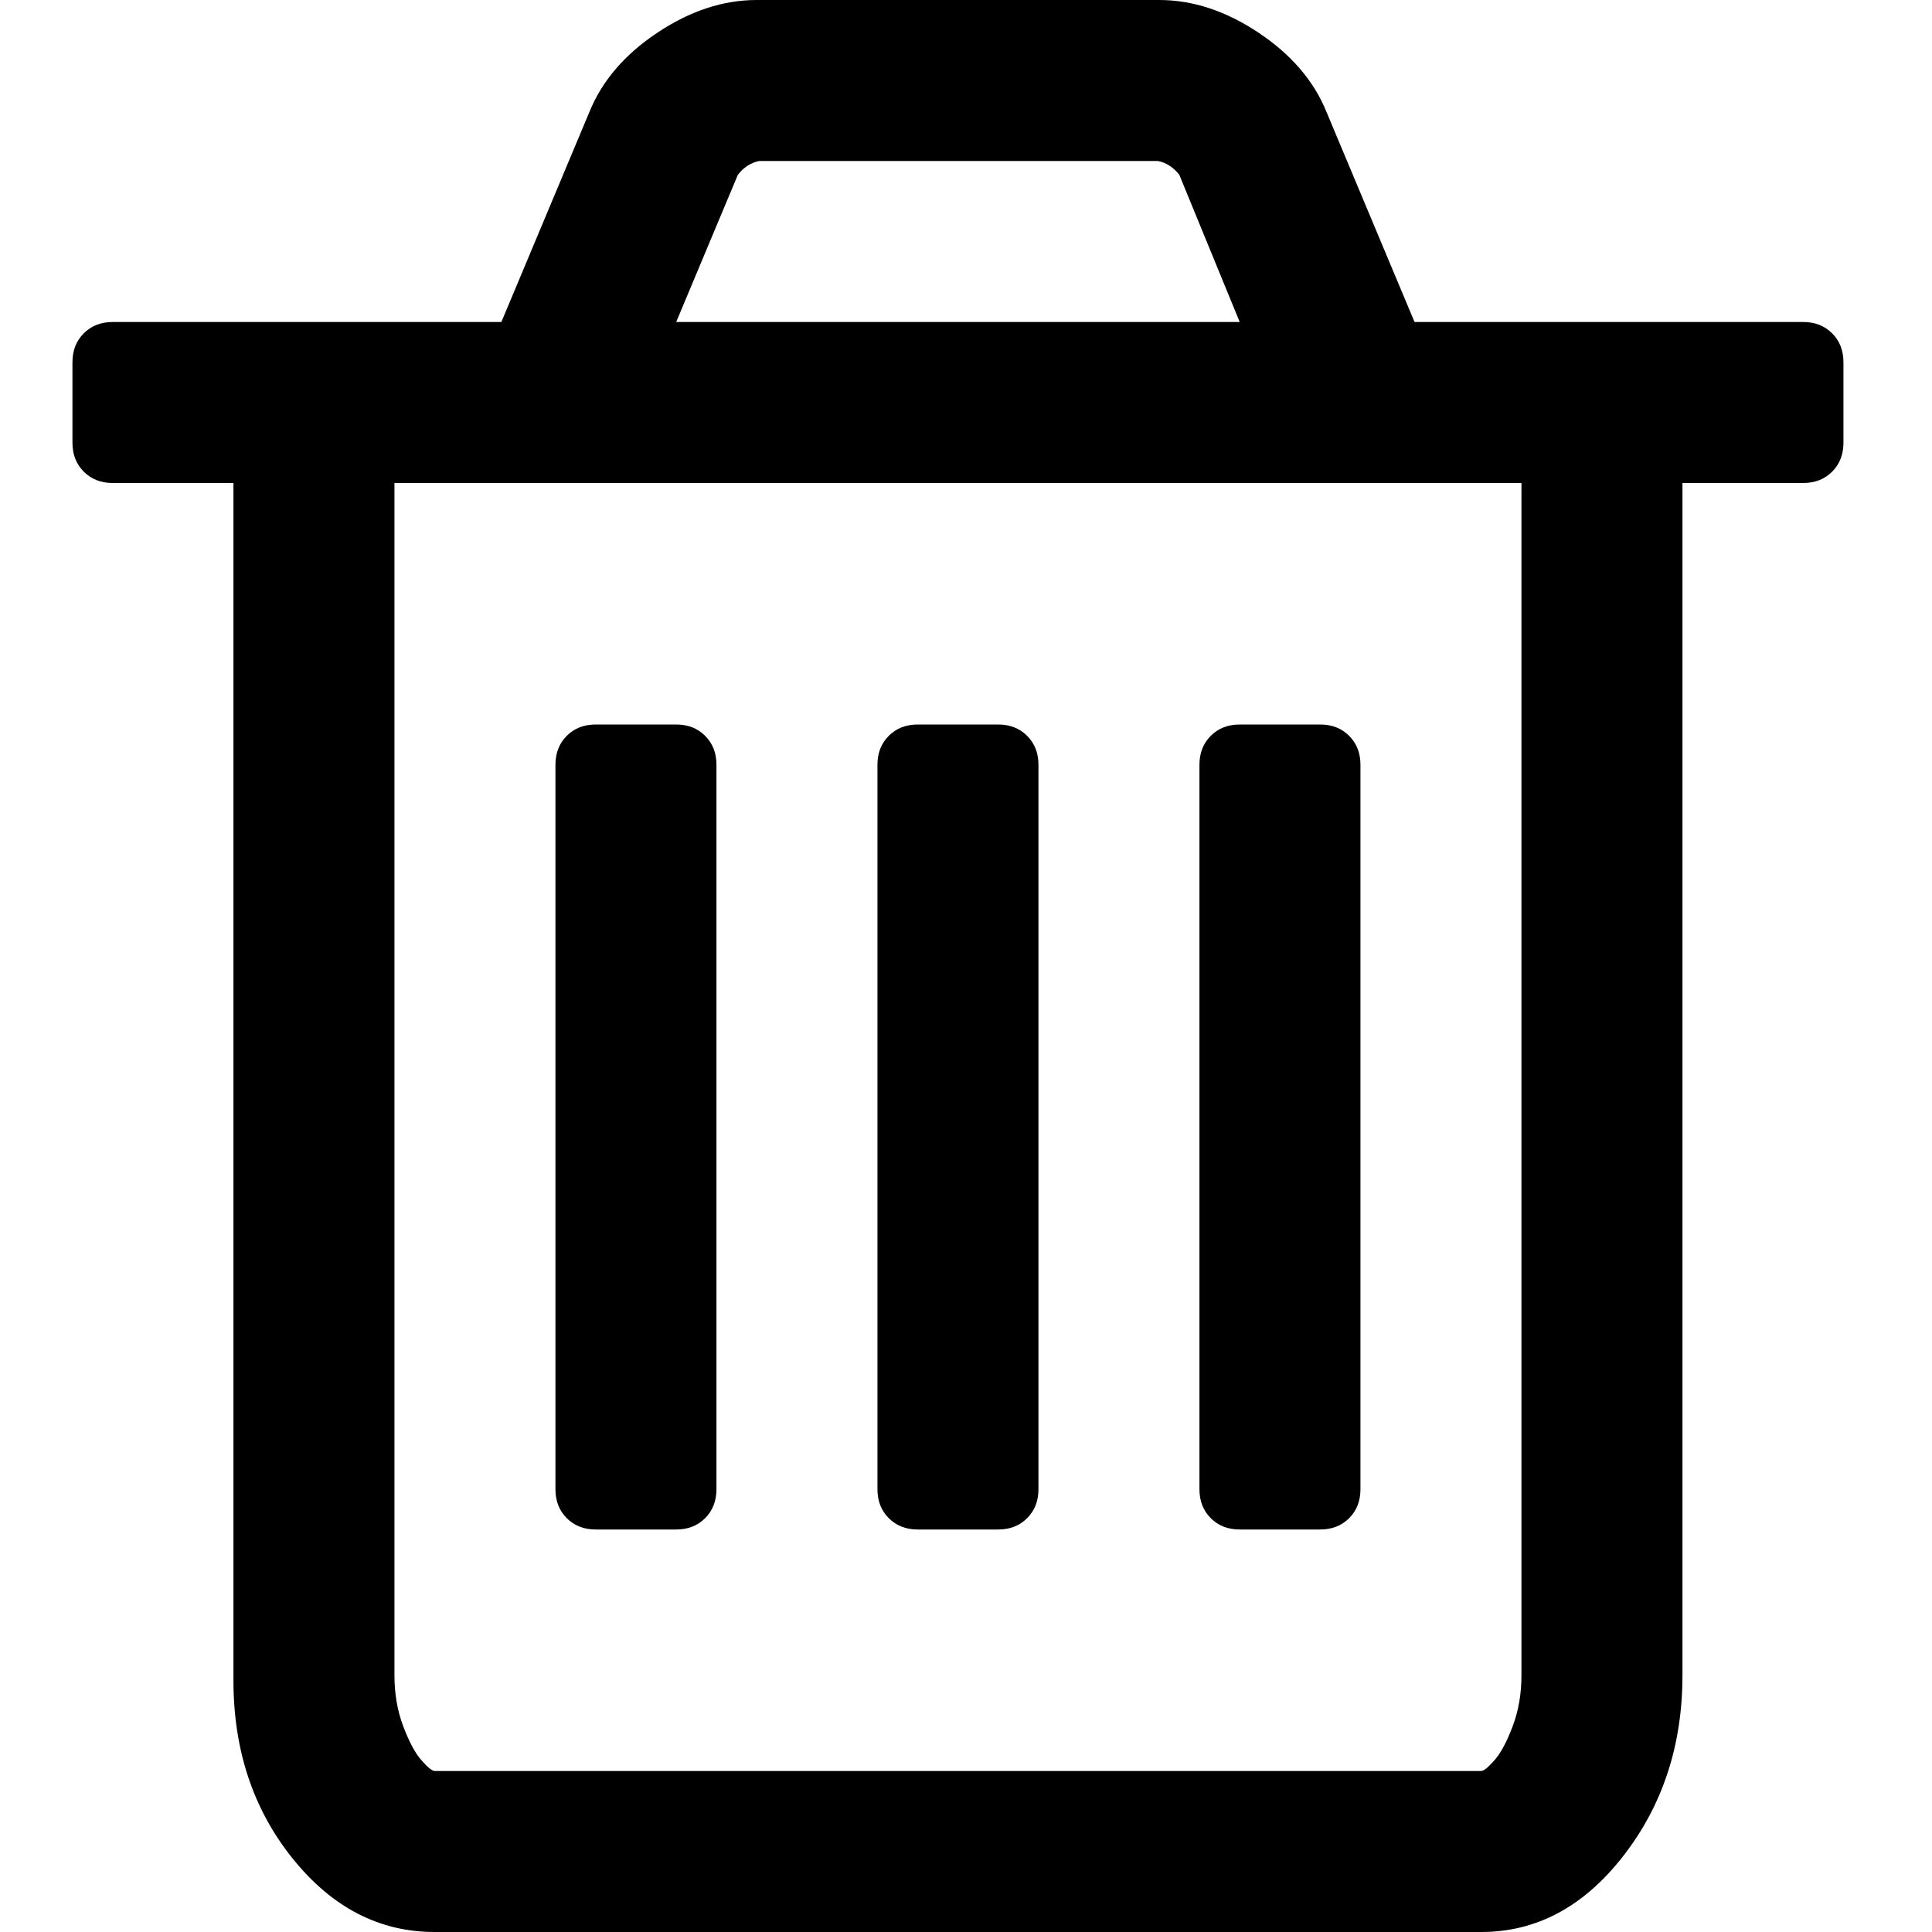
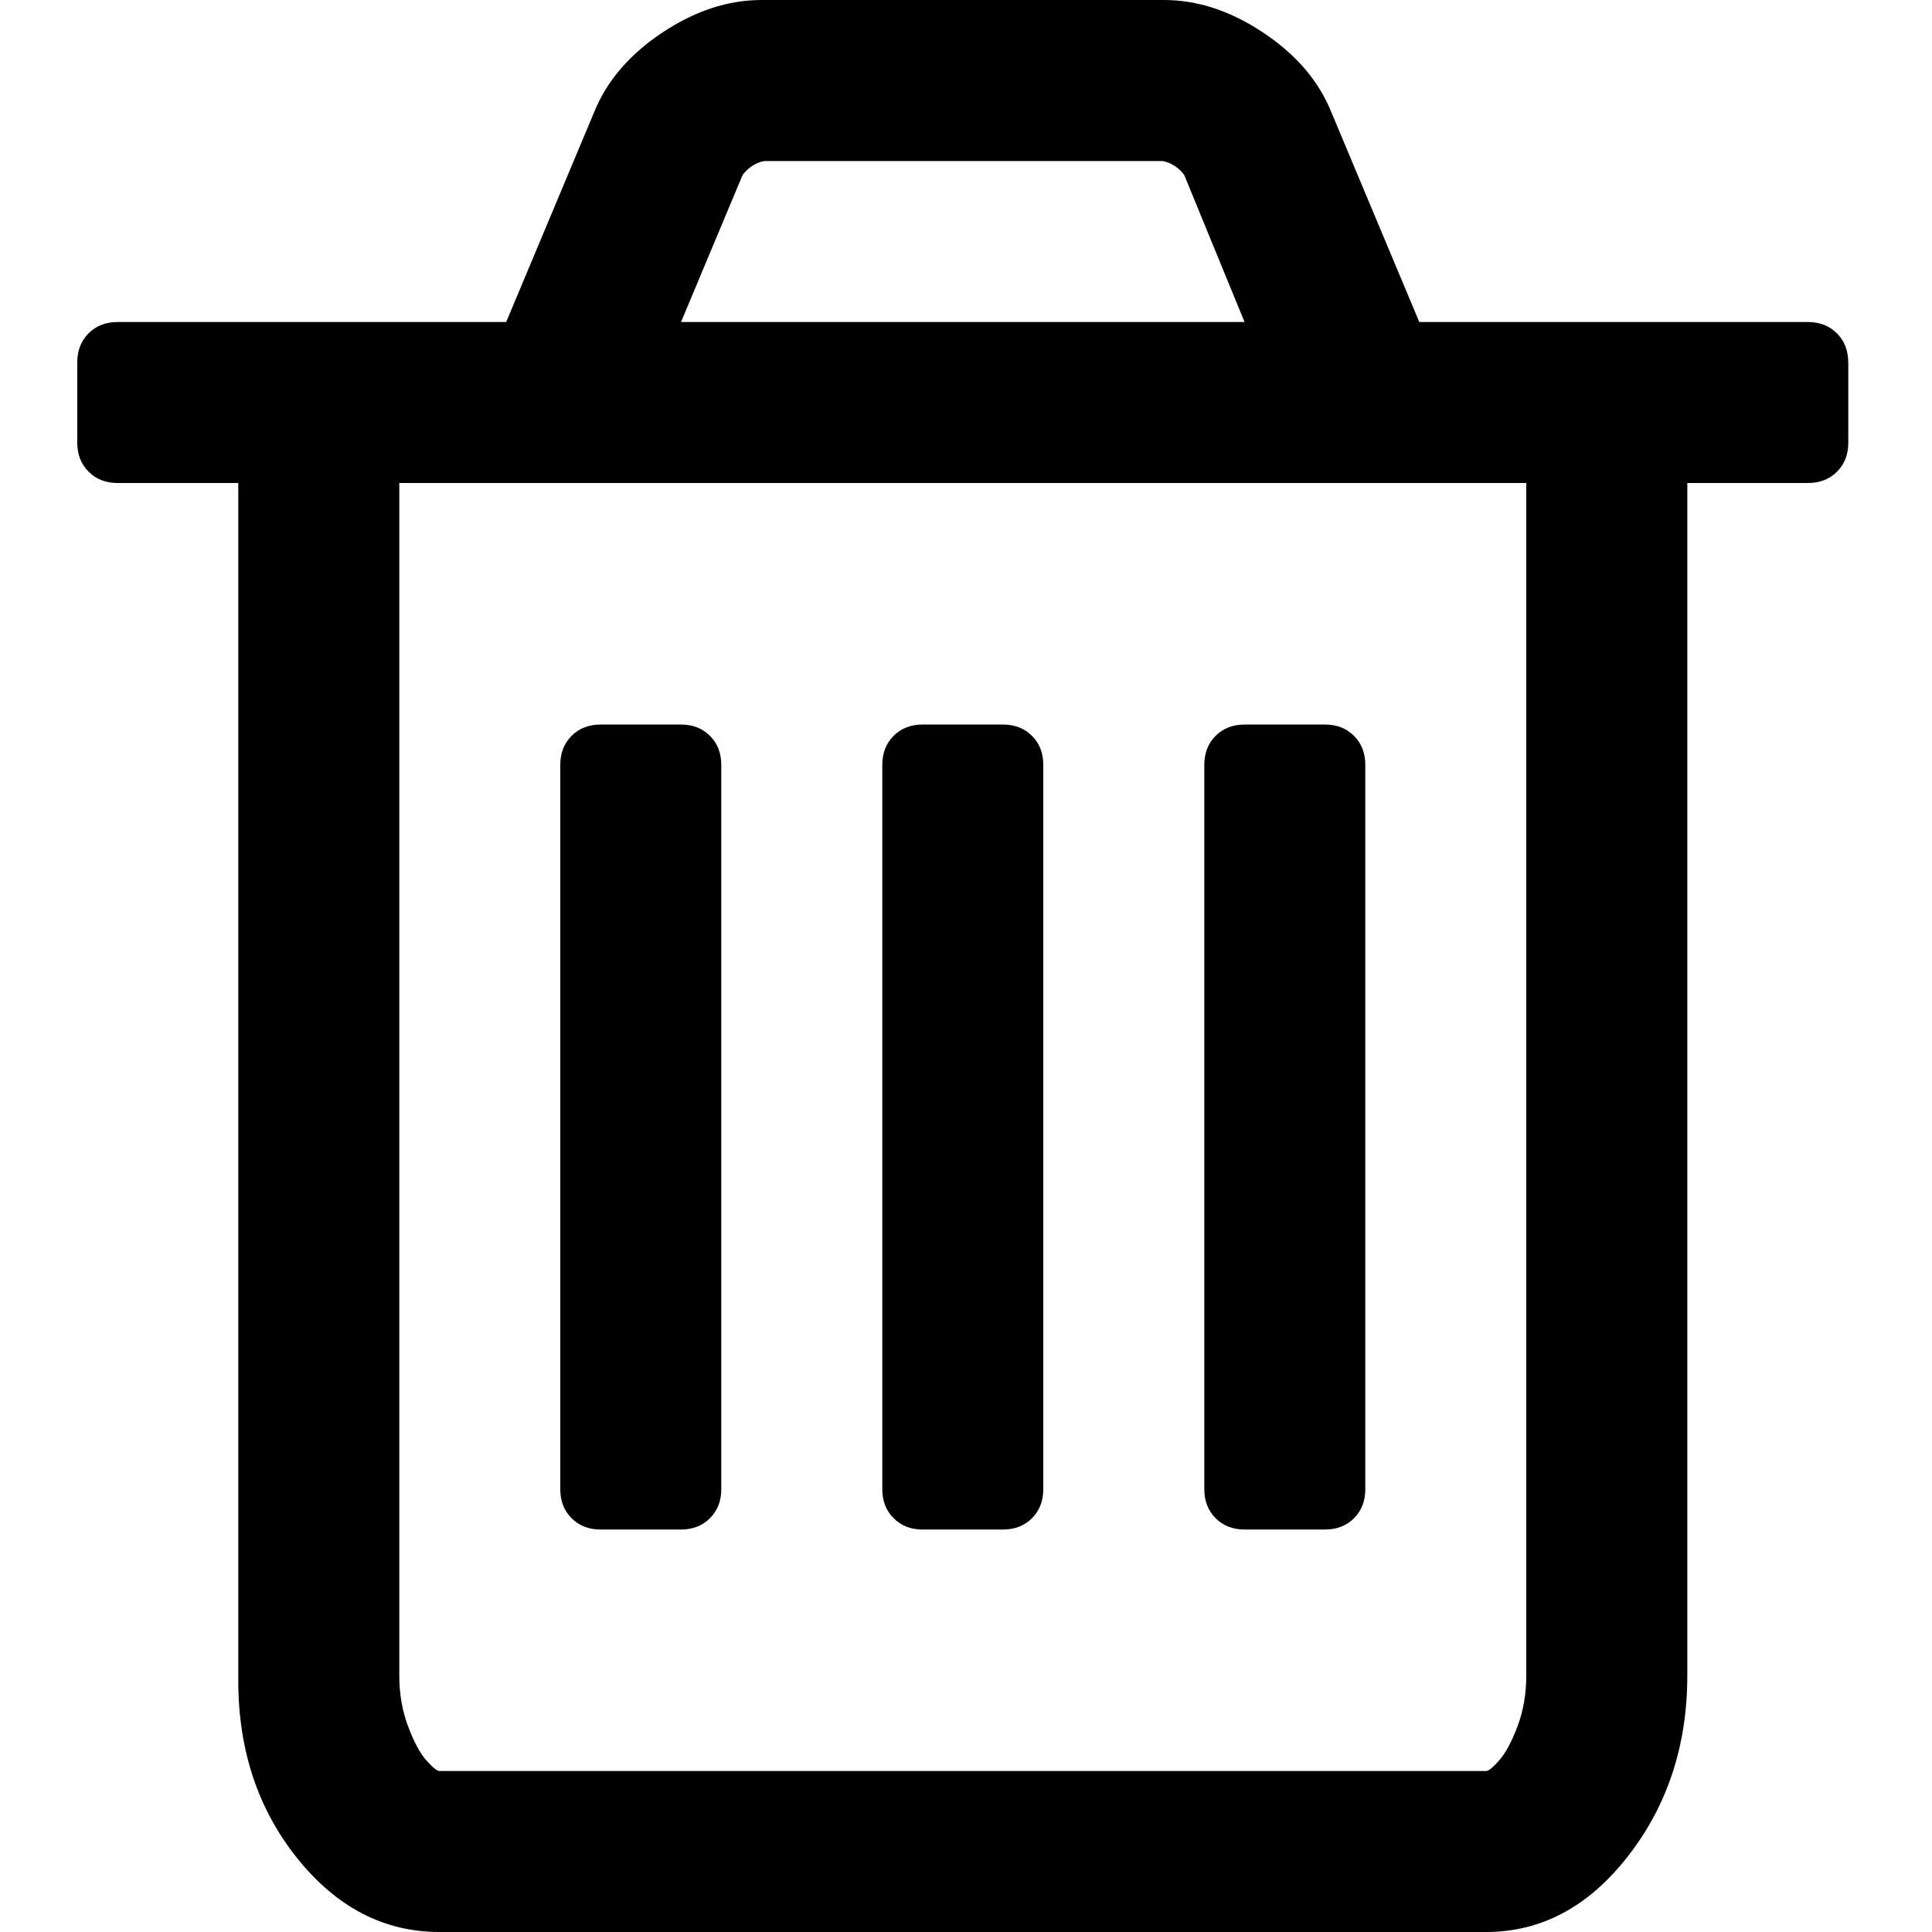
- <svg xmlns="http://www.w3.org/2000/svg" id="svg3741" height="100%" width="100%" version="1.1" viewBox="0 -256 40 40">
-   <g id="g3743" transform="matrix(0.02604167,0,0,-0.02604167,1.5,-219.3333)">
-     <path id="path3745" fill="currentColor" d="M512,800v-576q0-14-9-23t-23-9h-64q-14,0-23,9t-9,23v576q0,14,9,23t23,9h64q14,0,23-9t9-23zm256,0v-576q0-14-9-23t-23-9h-64q-14,0-23,9t-9,23v576q0,14,9,23t23,9h64q14,0,23-9t9-23zm256,0v-576q0-14-9-23t-23-9h-64q-14,0-23,9t-9,23v576q0,14,9,23t23,9h64q14,0,23-9t9-23zm128-724v948h-896v-948q0-22,7-40.5t14.5-27,10.5-8.5h832q3,0,10.5,8.5t14.5,27,7,40.5zm-672,1076h448l-48,117q-7,9-17,11h-317q-10-2-17-11zm928-32v-64q0-14-9-23t-23-9h-96v-948q0-83-47-143.5t-113-60.5h-832q-66,0-113,58.5t-47,141.5v952h-96q-14,0-23,9t-9,23v64q0,14,9,23t23,9h309l70,167q15,37,54,63t79,26h320q40,0,79-26t54-63l70-167h309q14,0,23-9t9-23z" />
+ <svg xmlns="http://www.w3.org/2000/svg" version="1.1" width="40" height="40" id="svg3062">
+   <defs id="defs3064" />
+   <g transform="translate(0,-1012.362)" id="layer1">
+     <path d="m 14.933,1028.196 v 15 q 0,0.365 -0.234,0.599 -0.234,0.234 -0.599,0.234 h -1.667 q -0.365,0 -0.599,-0.234 -0.234,-0.234 -0.234,-0.599 v -15 q 0,-0.364 0.234,-0.599 0.234,-0.234 0.599,-0.234 h 1.667 q 0.365,0 0.599,0.234 0.234,0.234 0.234,0.599 z m 6.667,0 v 15 q 0,0.365 -0.234,0.599 -0.234,0.234 -0.599,0.234 h -1.667 q -0.365,0 -0.599,-0.234 -0.234,-0.234 -0.234,-0.599 v -15 q 0,-0.364 0.234,-0.599 0.234,-0.234 0.599,-0.234 h 1.667 q 0.365,0 0.599,0.234 0.234,0.234 0.234,0.599 z m 6.667,0 v 15 q 0,0.365 -0.234,0.599 -0.234,0.234 -0.599,0.234 H 25.767 q -0.365,0 -0.599,-0.234 -0.234,-0.234 -0.234,-0.599 v -15 q 0,-0.364 0.234,-0.599 0.234,-0.234 0.599,-0.234 h 1.667 q 0.365,0 0.599,0.234 0.234,0.234 0.234,0.599 z m 3.333,18.854 v -24.688 H 8.267 v 24.688 q 0,0.573 0.182,1.055 0.182,0.482 0.378,0.703 0.195,0.221 0.273,0.221 H 30.767 q 0.078,0 0.273,-0.221 0.195,-0.221 0.378,-0.703 0.182,-0.482 0.182,-1.055 z M 14.1,1019.029 H 25.767 l -1.25,-3.047 q -0.182,-0.234 -0.443,-0.286 h -8.255 q -0.26,0.052 -0.443,0.286 z m 24.167,0.833 v 1.667 q 0,0.365 -0.234,0.599 -0.234,0.234 -0.599,0.234 h -2.5 v 24.688 q 0,2.162 -1.224,3.737 -1.224,1.575 -2.943,1.575 H 9.1 q -1.719,0 -2.943,-1.523 -1.224,-1.524 -1.224,-3.685 v -24.792 H 2.433 q -0.365,0 -0.599,-0.234 Q 1.6,1021.894 1.6,1021.529 v -1.667 q 0,-0.365 0.234,-0.599 0.234,-0.234 0.599,-0.234 h 8.047 l 1.823,-4.349 q 0.391,-0.964 1.406,-1.641 1.016,-0.677 2.057,-0.677 h 8.333 q 1.042,0 2.057,0.677 1.016,0.677 1.406,1.641 l 1.823,4.349 h 8.047 q 0.365,0 0.599,0.234 0.234,0.234 0.234,0.599 z" id="path3745" />
  </g>
</svg>
